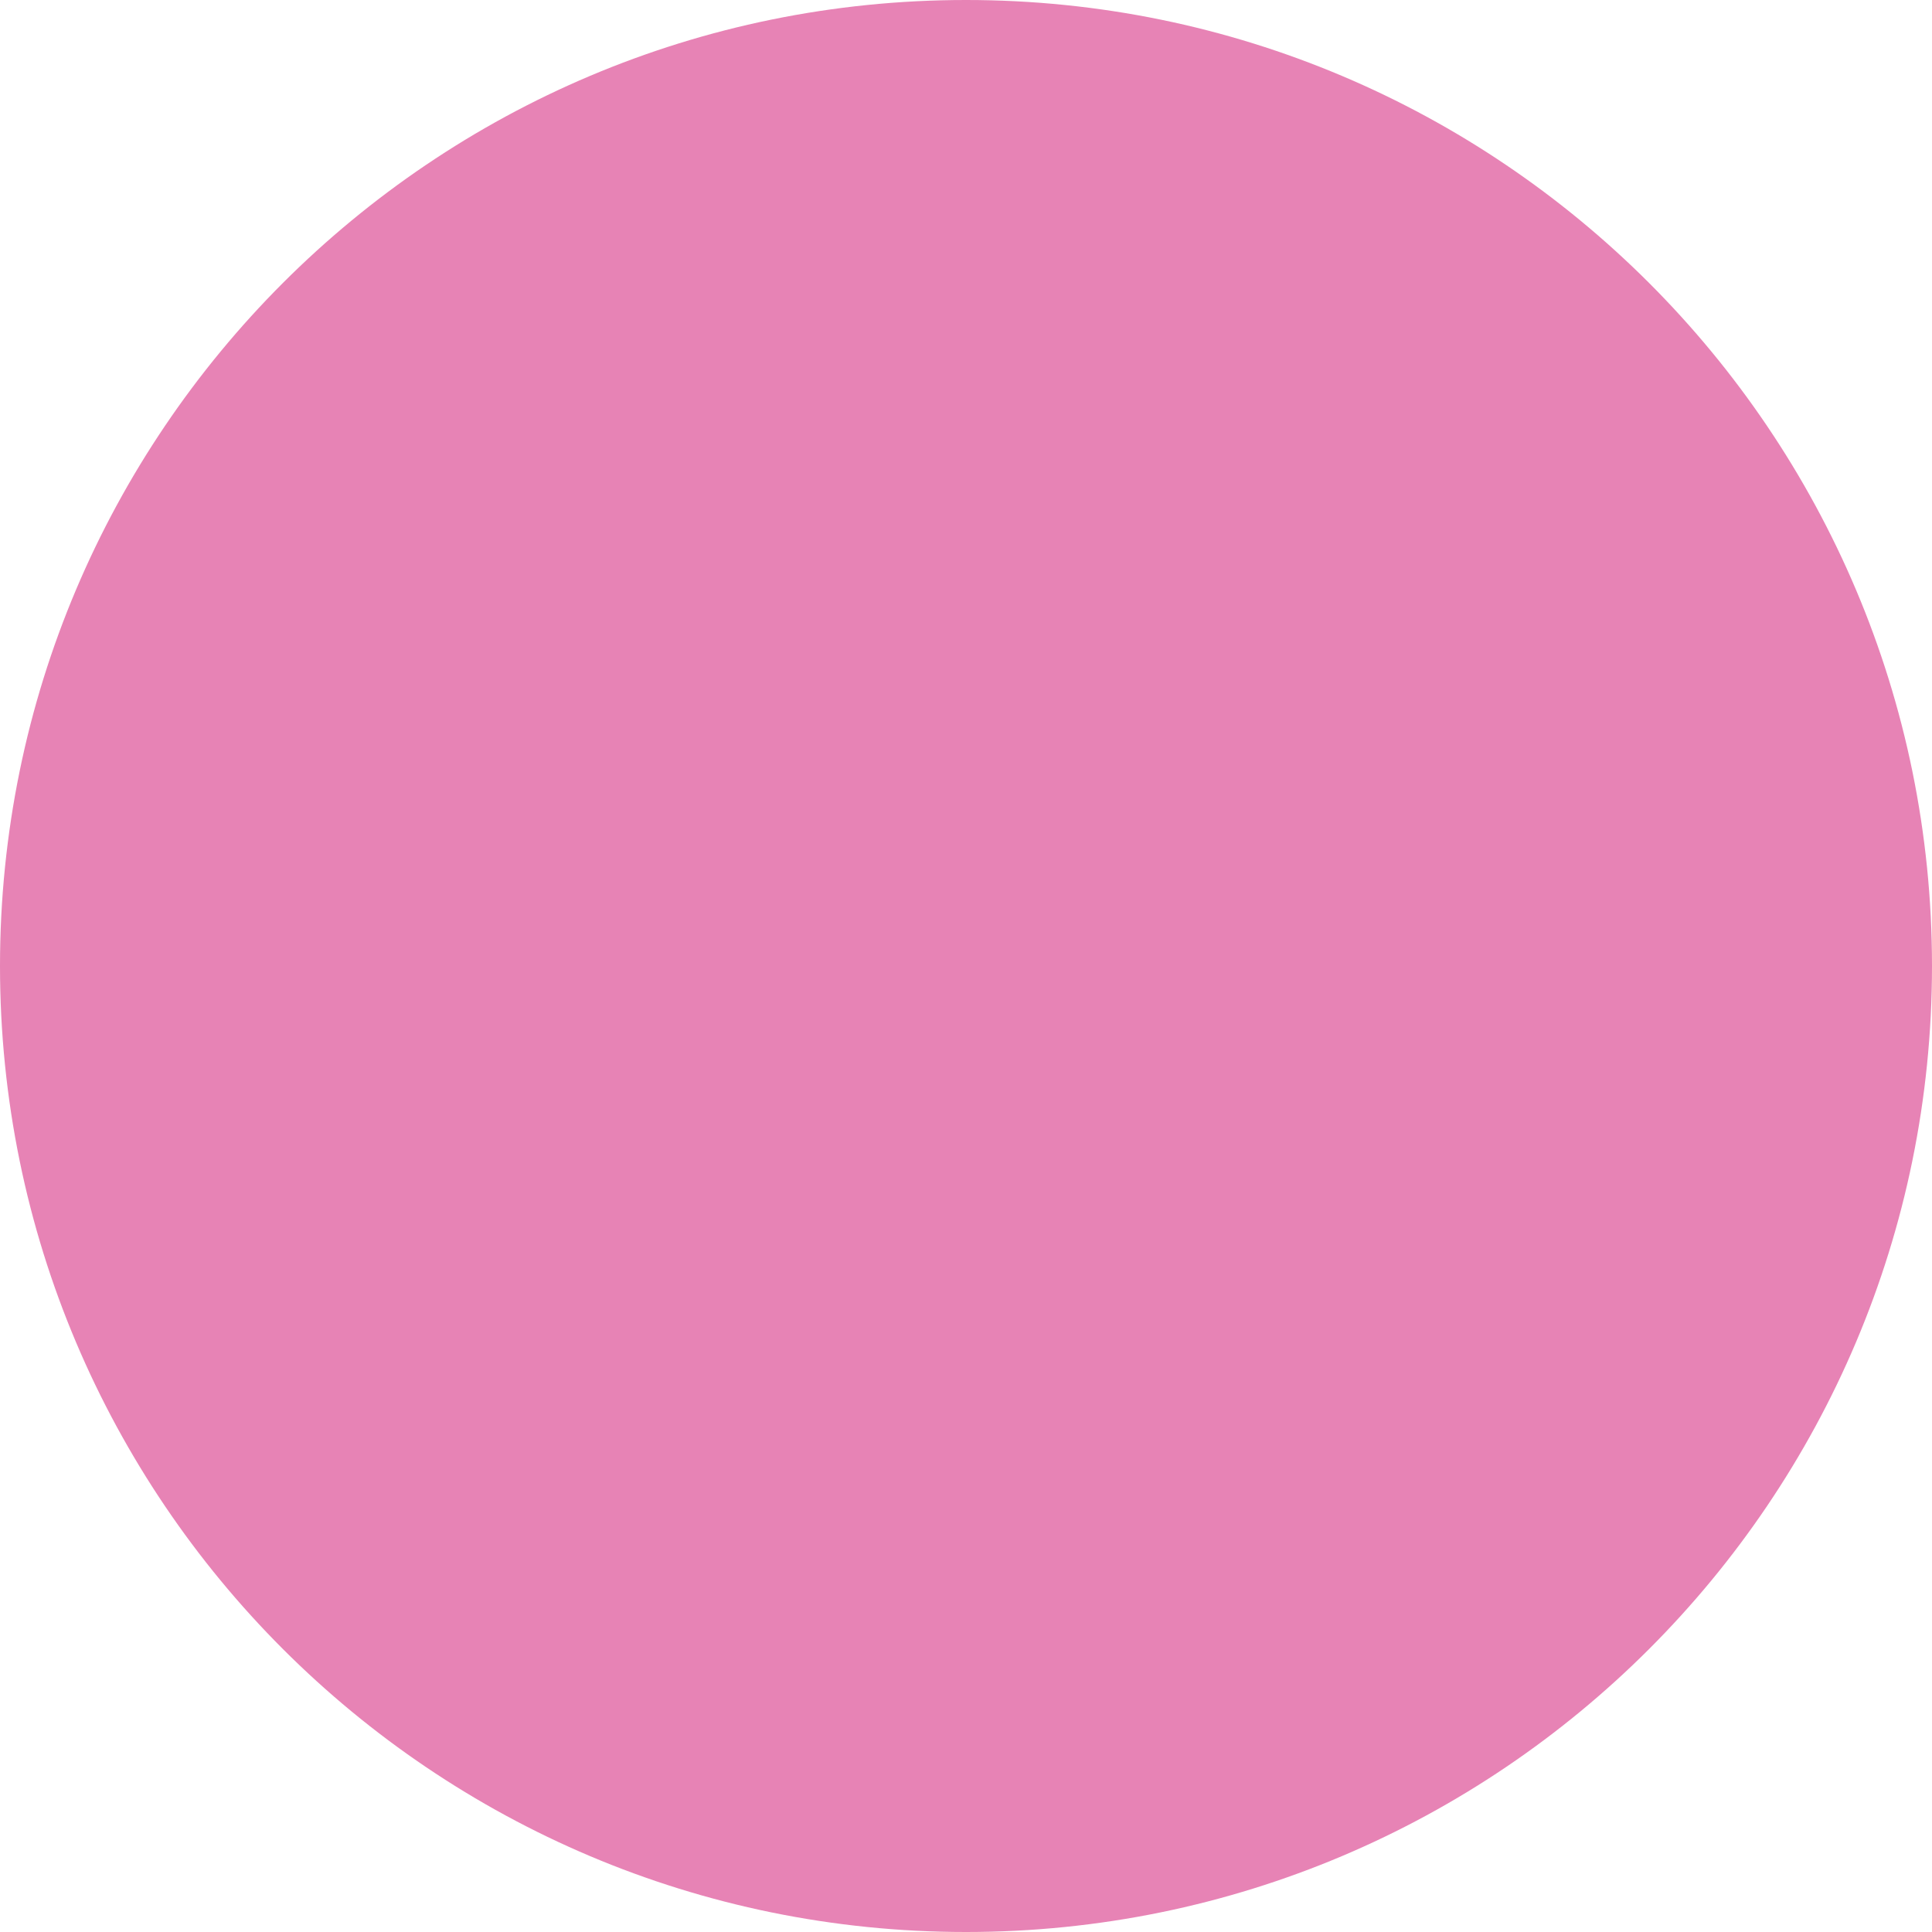
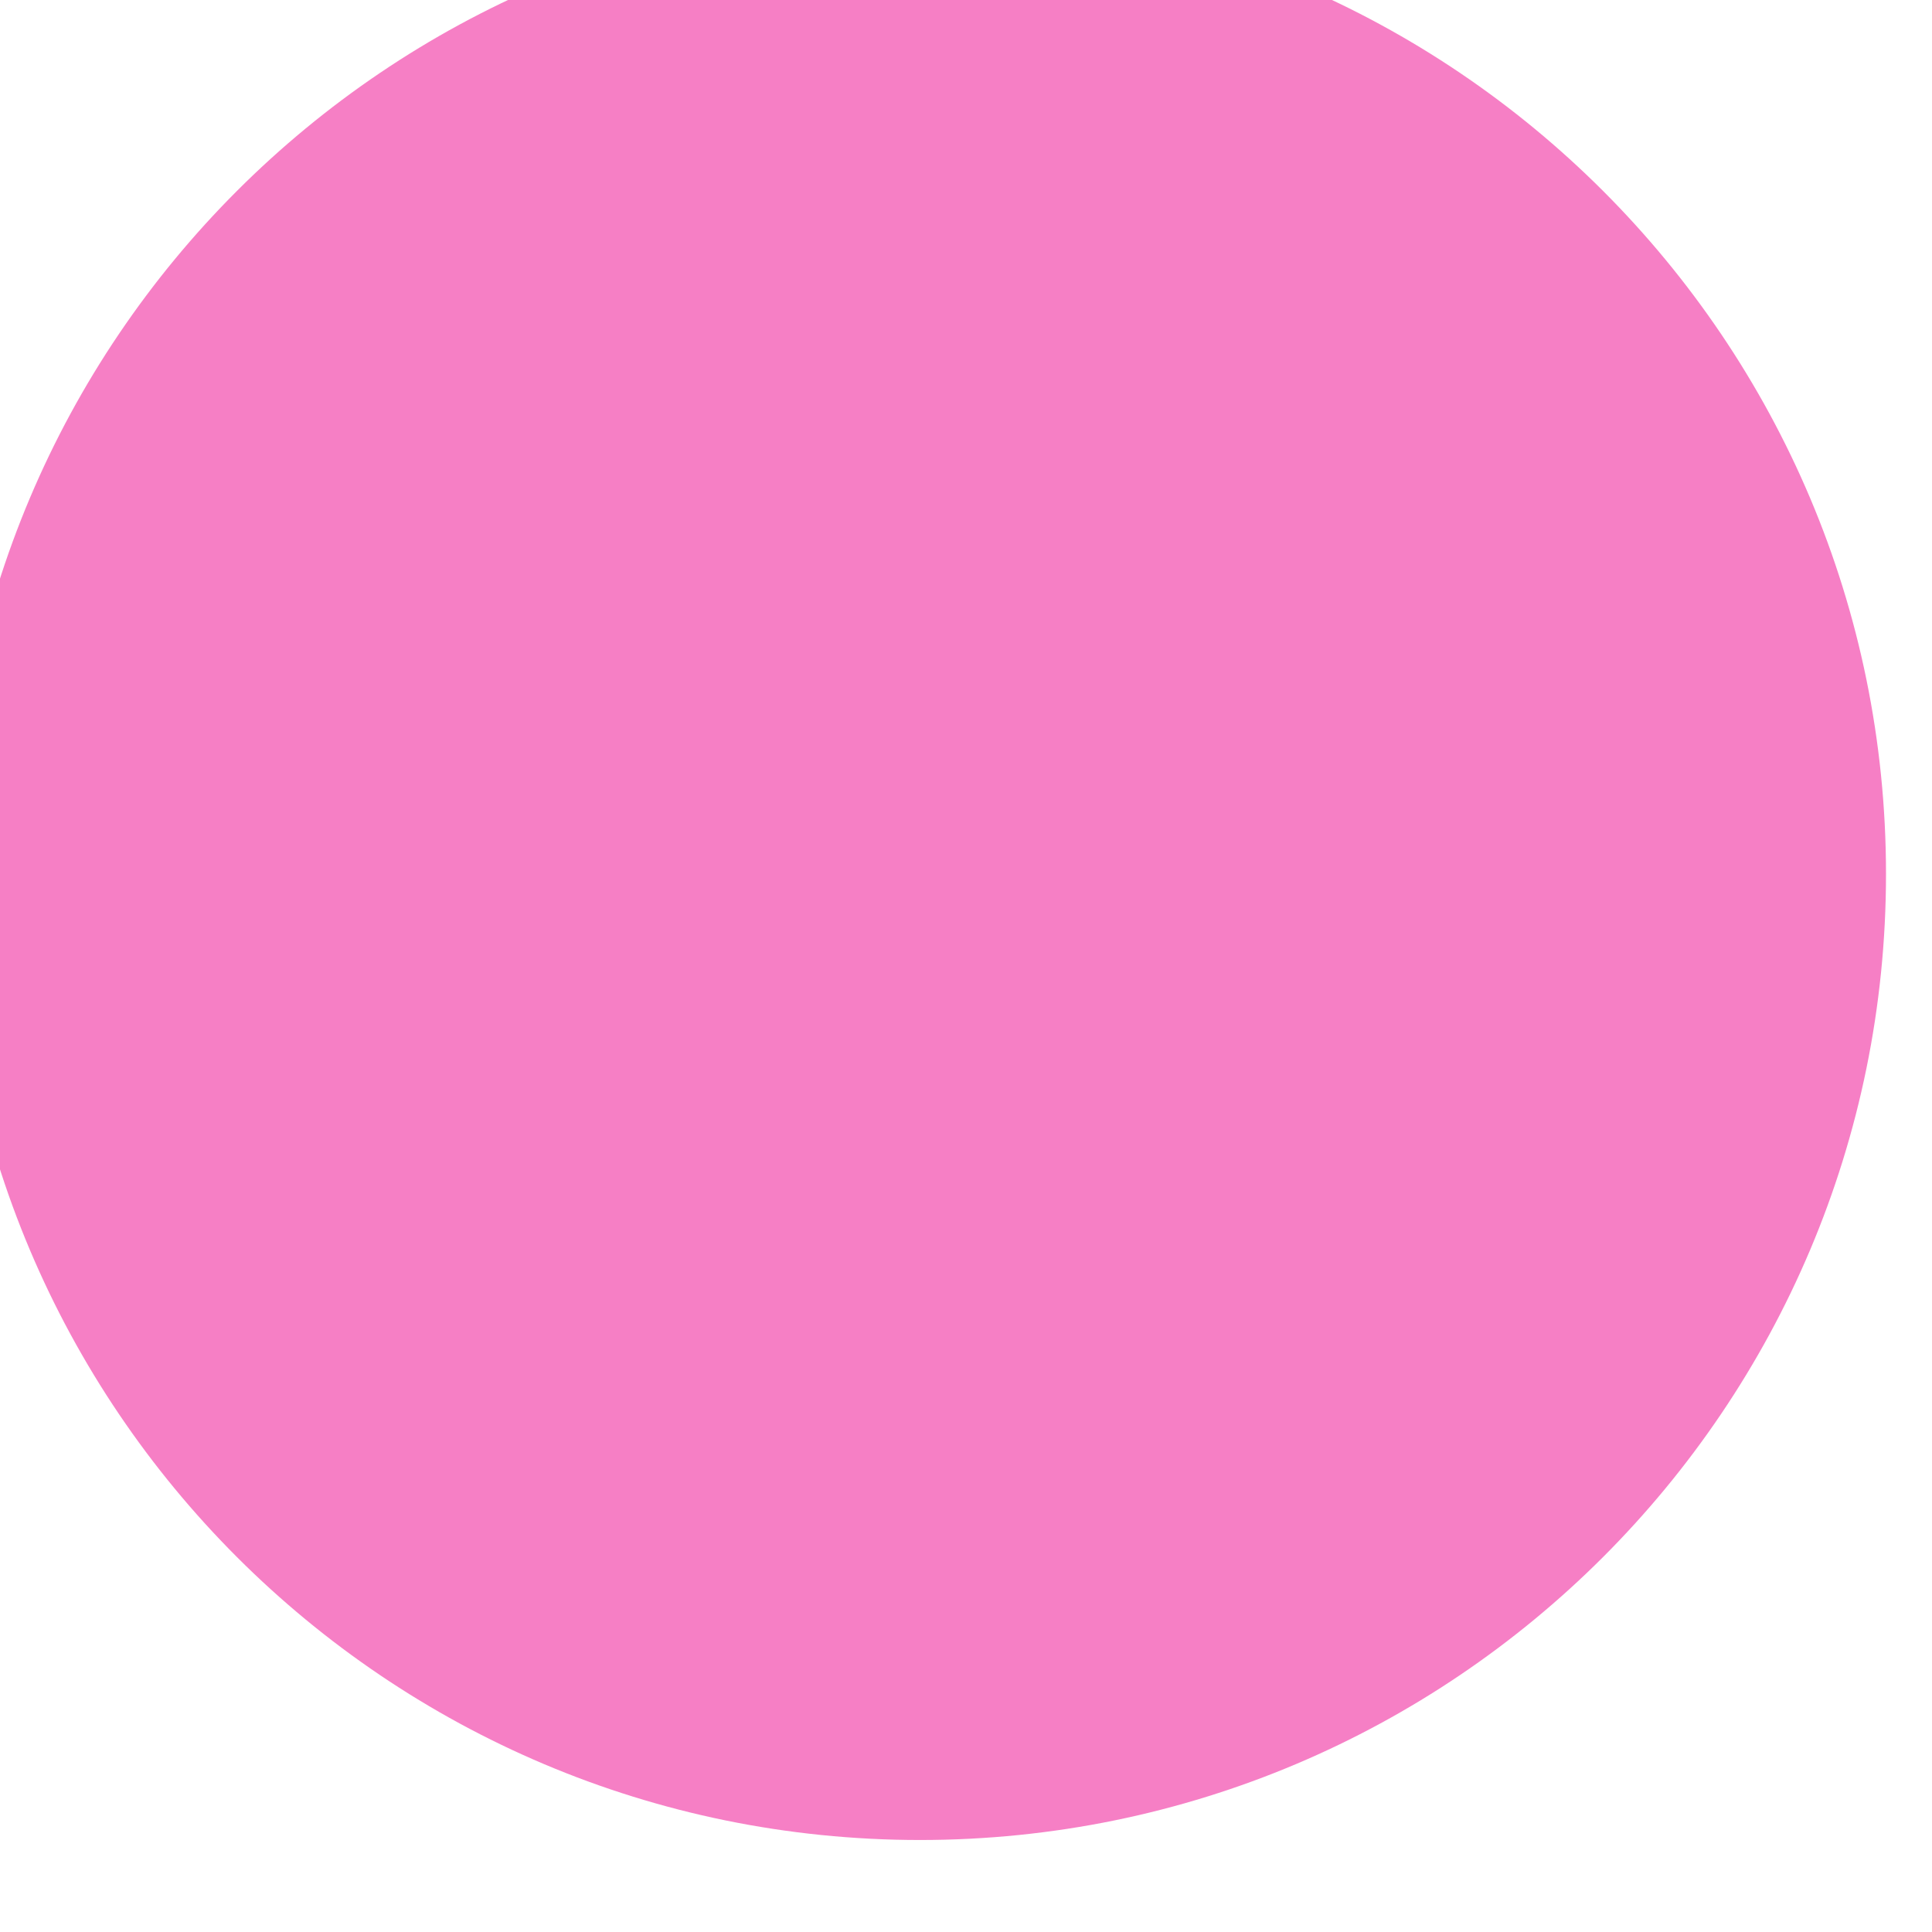
- <svg xmlns="http://www.w3.org/2000/svg" version="1.1" id="Layer_1" x="0px" y="0px" width="21px" height="21px" viewBox="-0.5 -1 21 21" enable-background="new -0.5 -1 21 21" xml:space="preserve">
-   <circle fill="#E783B5" cx="10" cy="9.5" r="10.5" />
+ <svg xmlns="http://www.w3.org/2000/svg" version="1.1" id="Layer_1" x="0px" y="0px" width="21px" height="21px" viewBox="0 0 21 21" enable-background="new 0 0 21 21" xml:space="preserve">
+   <circle fill="#F67FC5" cx="10" cy="9.5" r="10.5" />
</svg>
